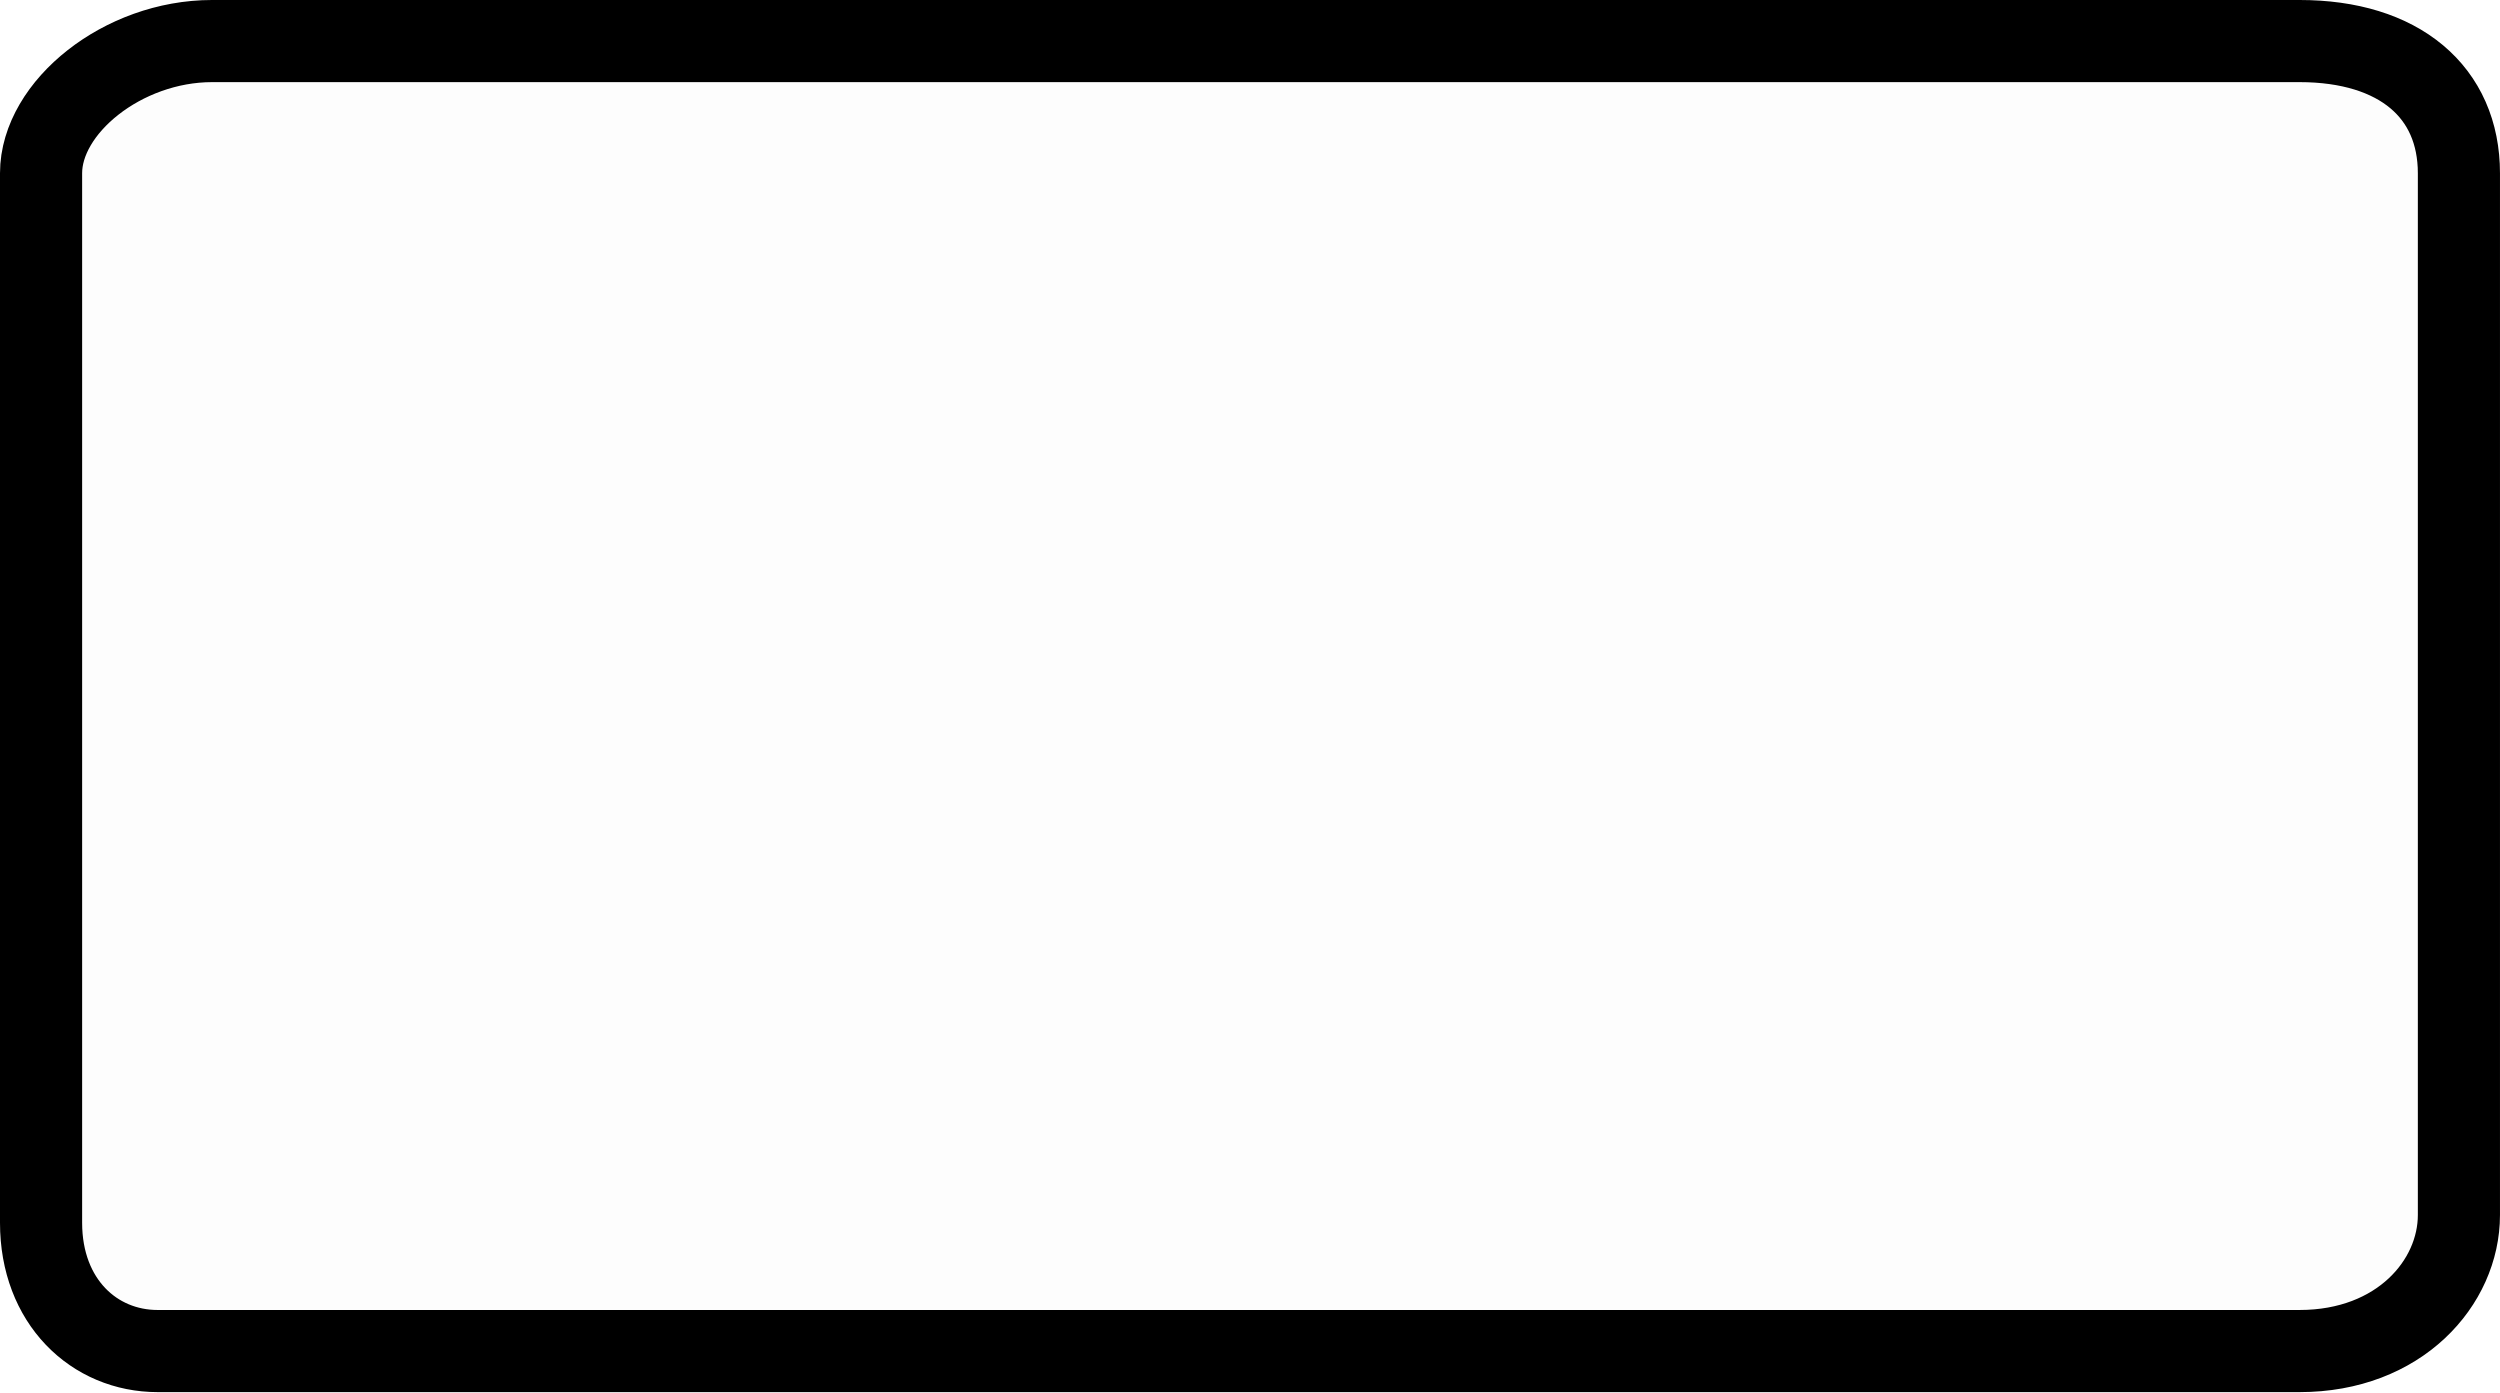
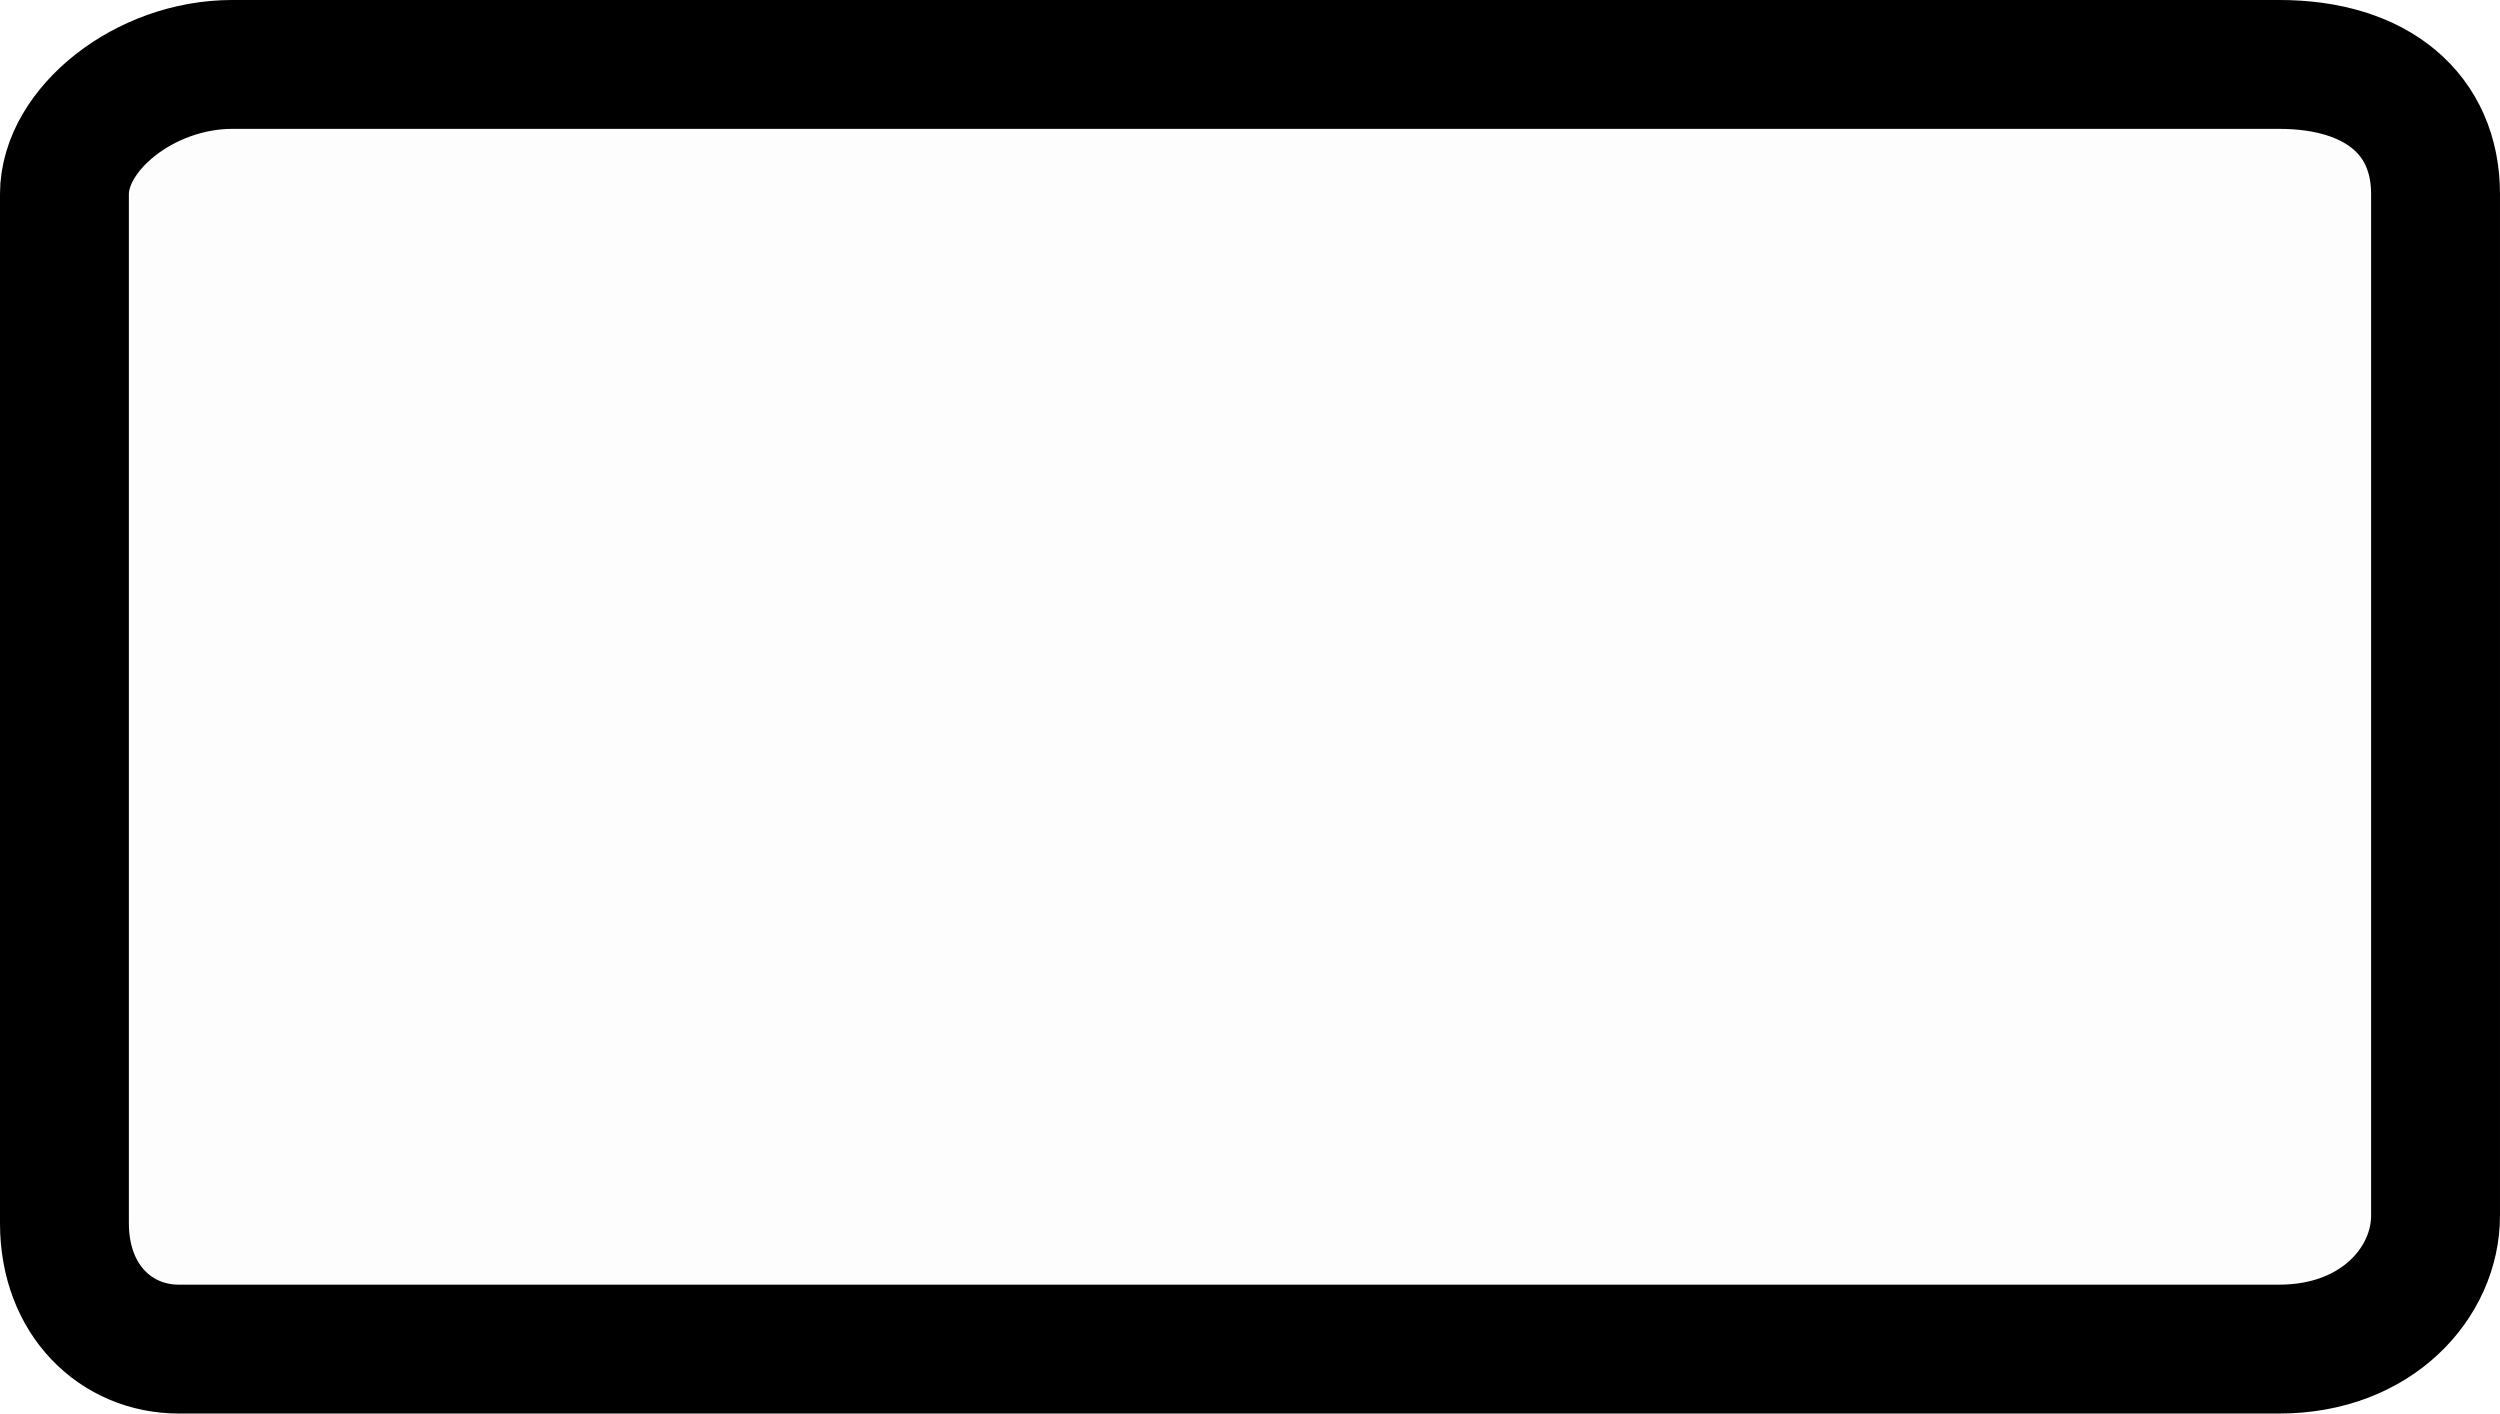
- <svg xmlns="http://www.w3.org/2000/svg" version="1.1" width="152.19" height="84.748" viewBox="0,0,152.19,84.748">
-   <g transform="translate(-163.9051,-137.6262)">
-     <g data-paper-data="{&quot;isPaintingLayer&quot;:true}" fill="#fdfdfd" fill-rule="nonzero" stroke="#000000" stroke-width="5" stroke-linecap="butt" stroke-linejoin="miter" stroke-miterlimit="10" stroke-dasharray="" stroke-dashoffset="0" style="mix-blend-mode: normal">
+ <svg xmlns="http://www.w3.org/2000/svg" version="1.1" width="155.19" height="87.748" viewBox="0,0,155.19,87.748">
+   <g transform="translate(-162.4051,-136.1262)">
+     <g data-paper-data="{&quot;isPaintingLayer&quot;:true}" fill="#fdfdfd" fill-rule="nonzero" stroke="#000000" stroke-width="8" stroke-linecap="butt" stroke-linejoin="miter" stroke-miterlimit="10" stroke-dasharray="" stroke-dashoffset="0" style="mix-blend-mode: normal">
      <path d="M166.405,212.065c0,-16.59 0,-54.59 0,-63.893c0,-4.018 4.972,-8.046 10.412,-8.046c16.249,0 98.601,0 127.075,0c6.079,0 9.702,3.108 9.702,8.046c0,16.645 0,54.088 0,63.419c0,4.119 -3.619,8.282 -9.702,8.282c-29.369,0 -116.172,0 -130.388,0c-3.863,0 -7.099,-3.008 -7.099,-7.809z" />
    </g>
  </g>
</svg>
